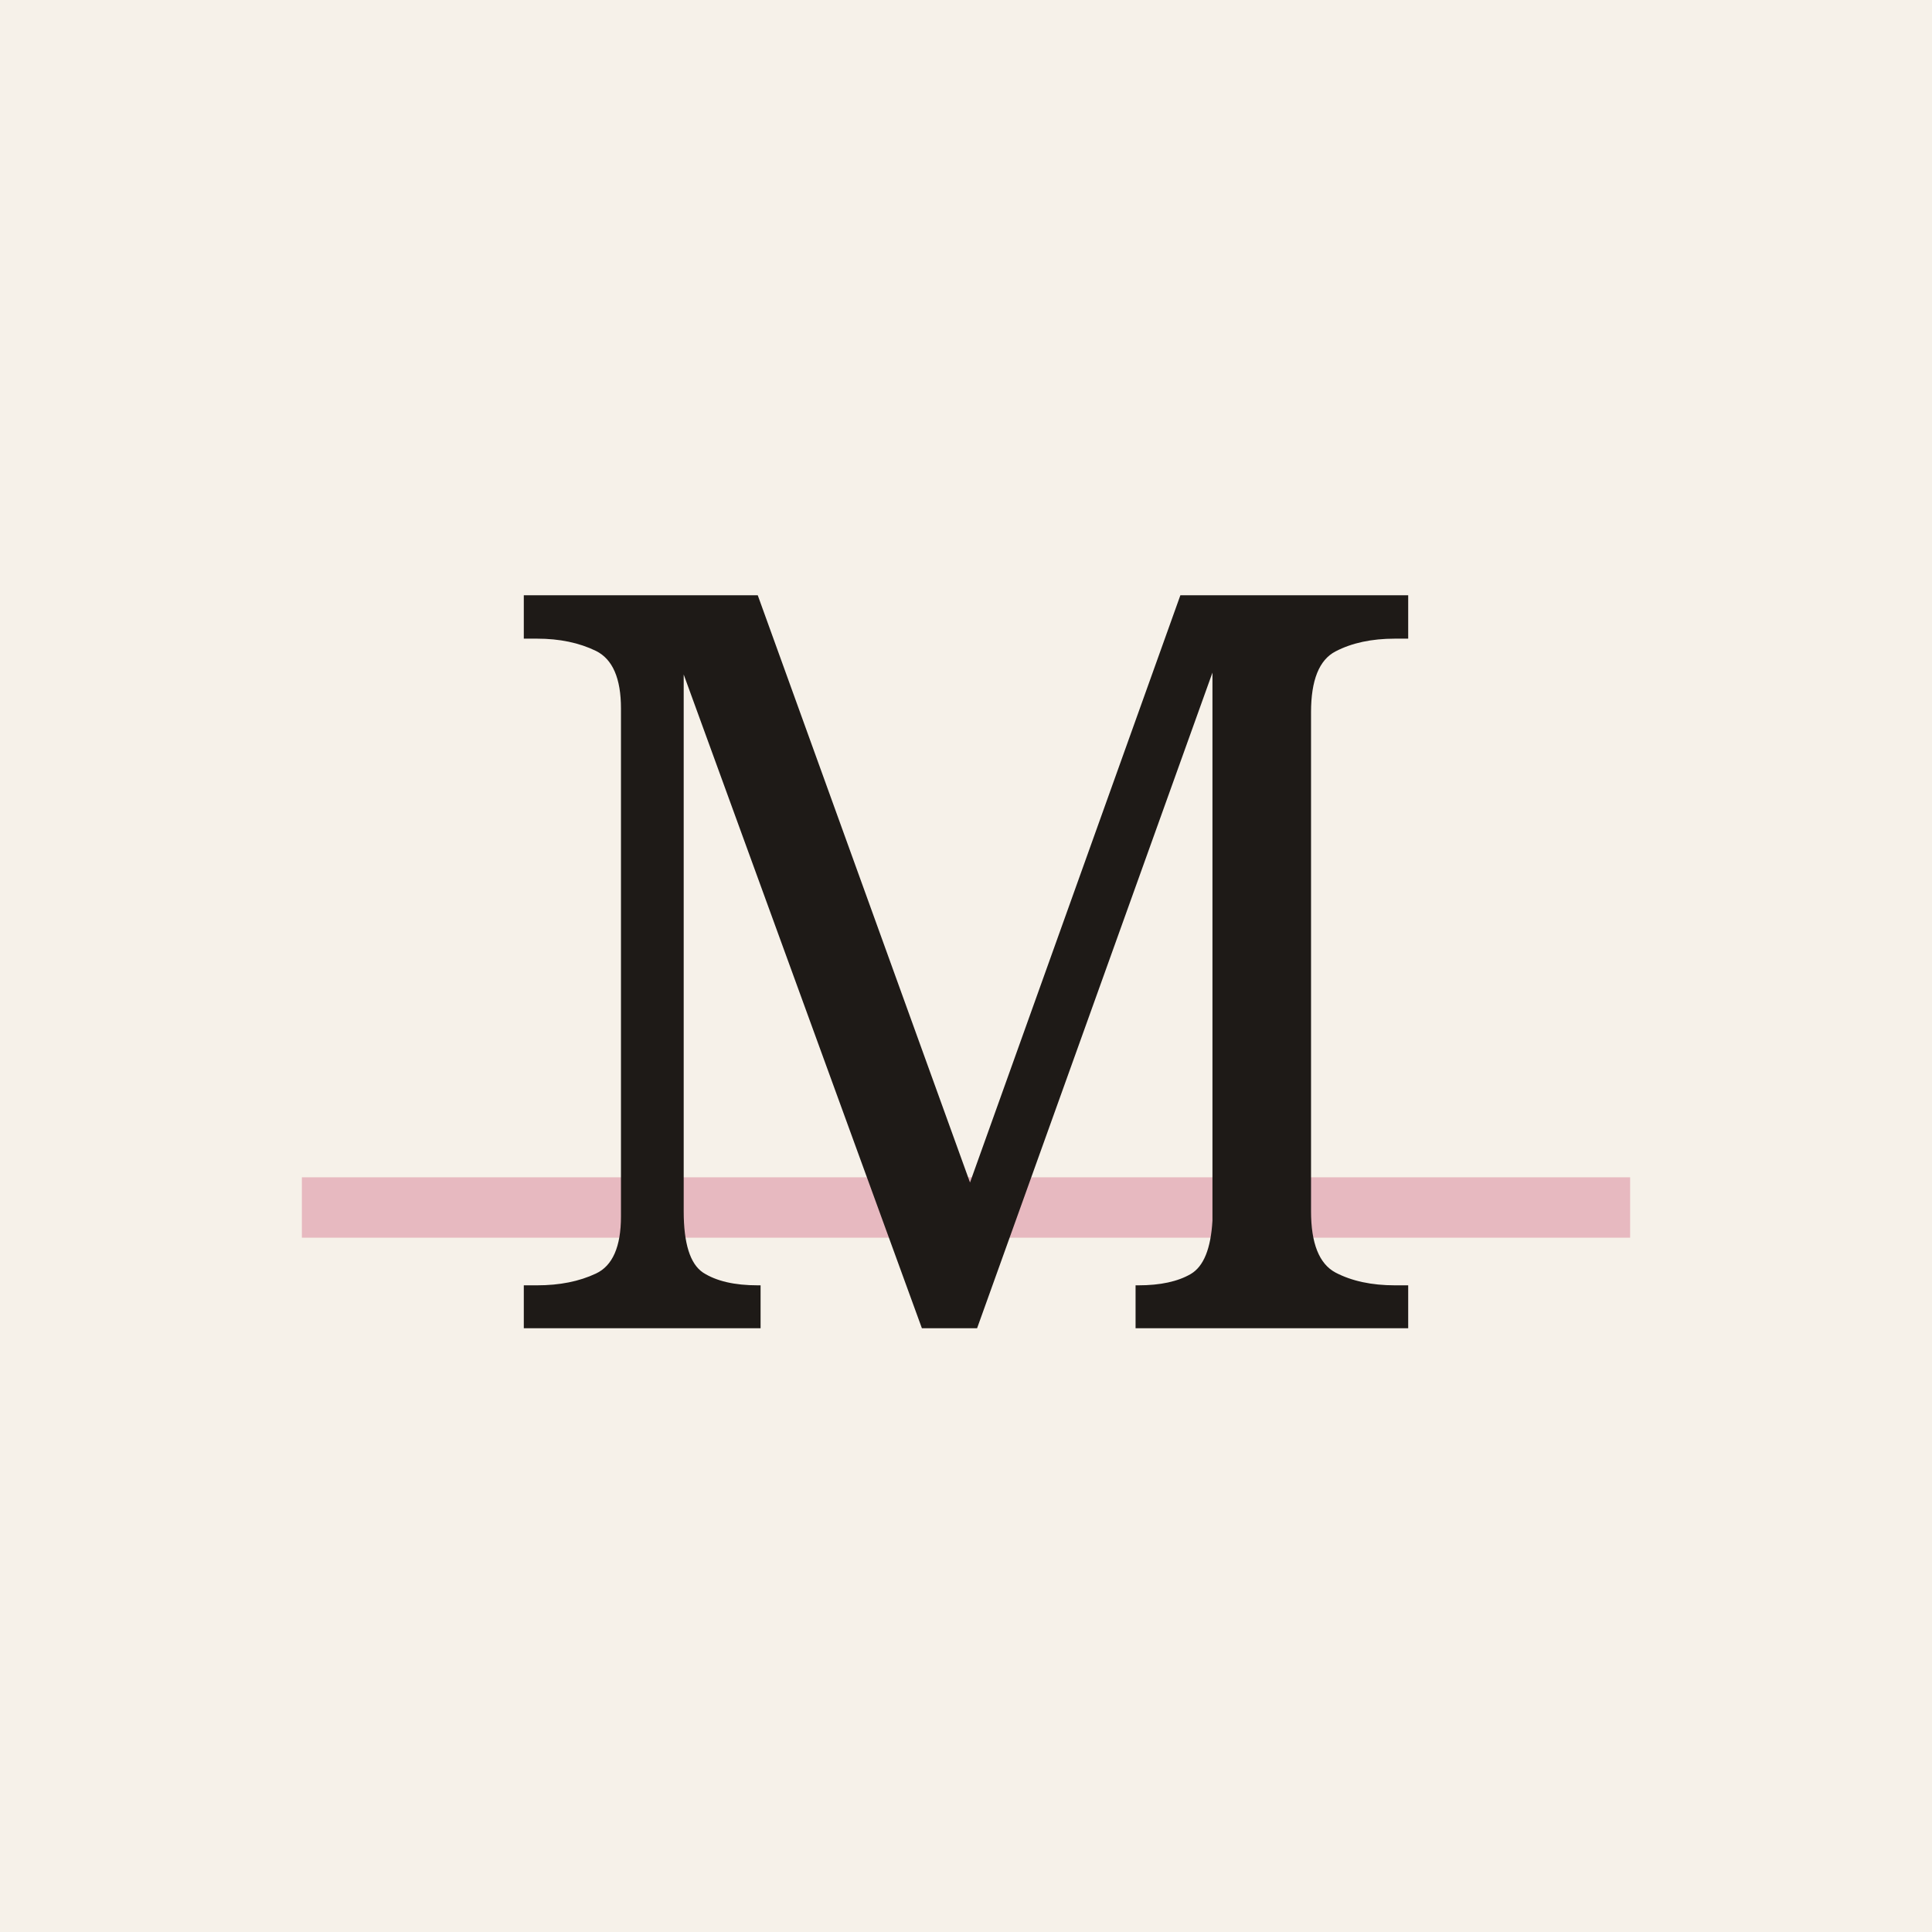
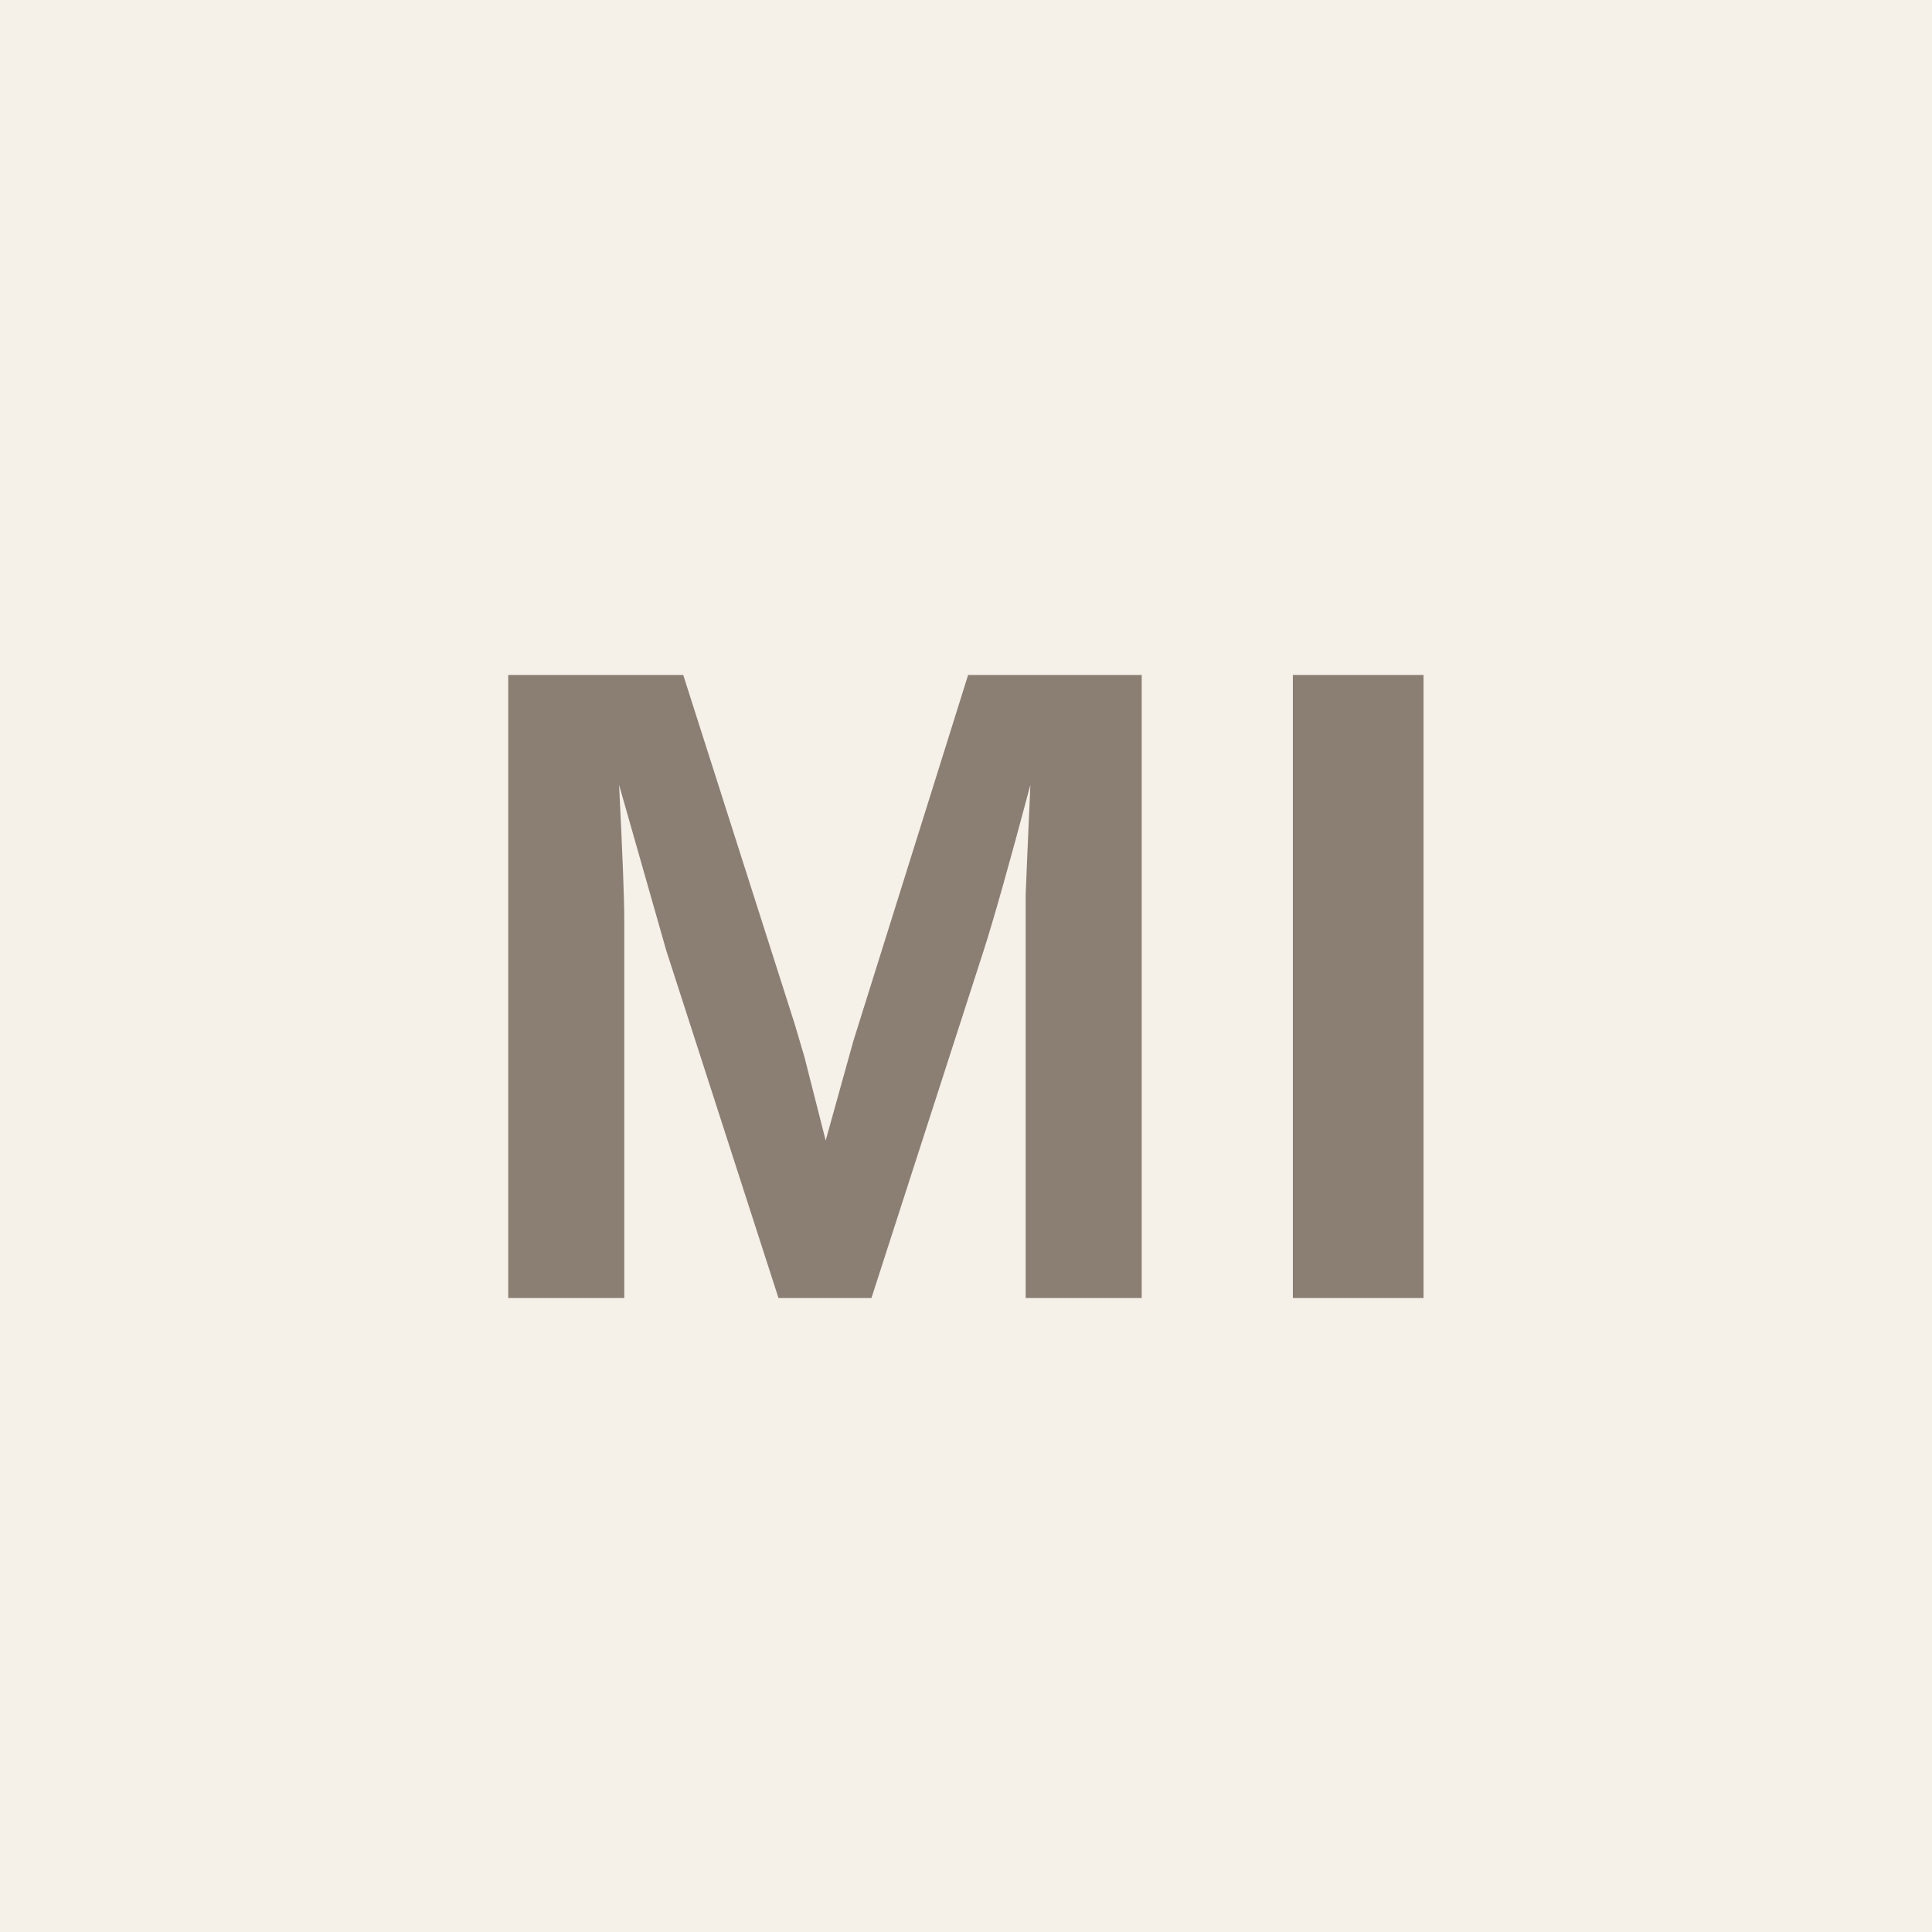
<svg xmlns="http://www.w3.org/2000/svg" viewBox="0 0 64 64">
-   <rect width="64" height="64" fill="#F6F1E9" />
-   <path d="M10 40 H54" stroke="#E7B9C0" stroke-width="2" />
-   <text x="32" y="44" text-anchor="middle" font-family="Didot,'Bodoni Moda',Georgia,serif" font-size="34" fill="#1E1A17">M</text>
+   <rect width="64" height="64" fill="#F5F0E8" />
+   <text x="32" y="43" text-anchor="middle" font-family="Montserrat,Arial,sans-serif" font-weight="600" font-size="30" letter-spacing="1" fill="#8A7F72">MI</text>
</svg>
